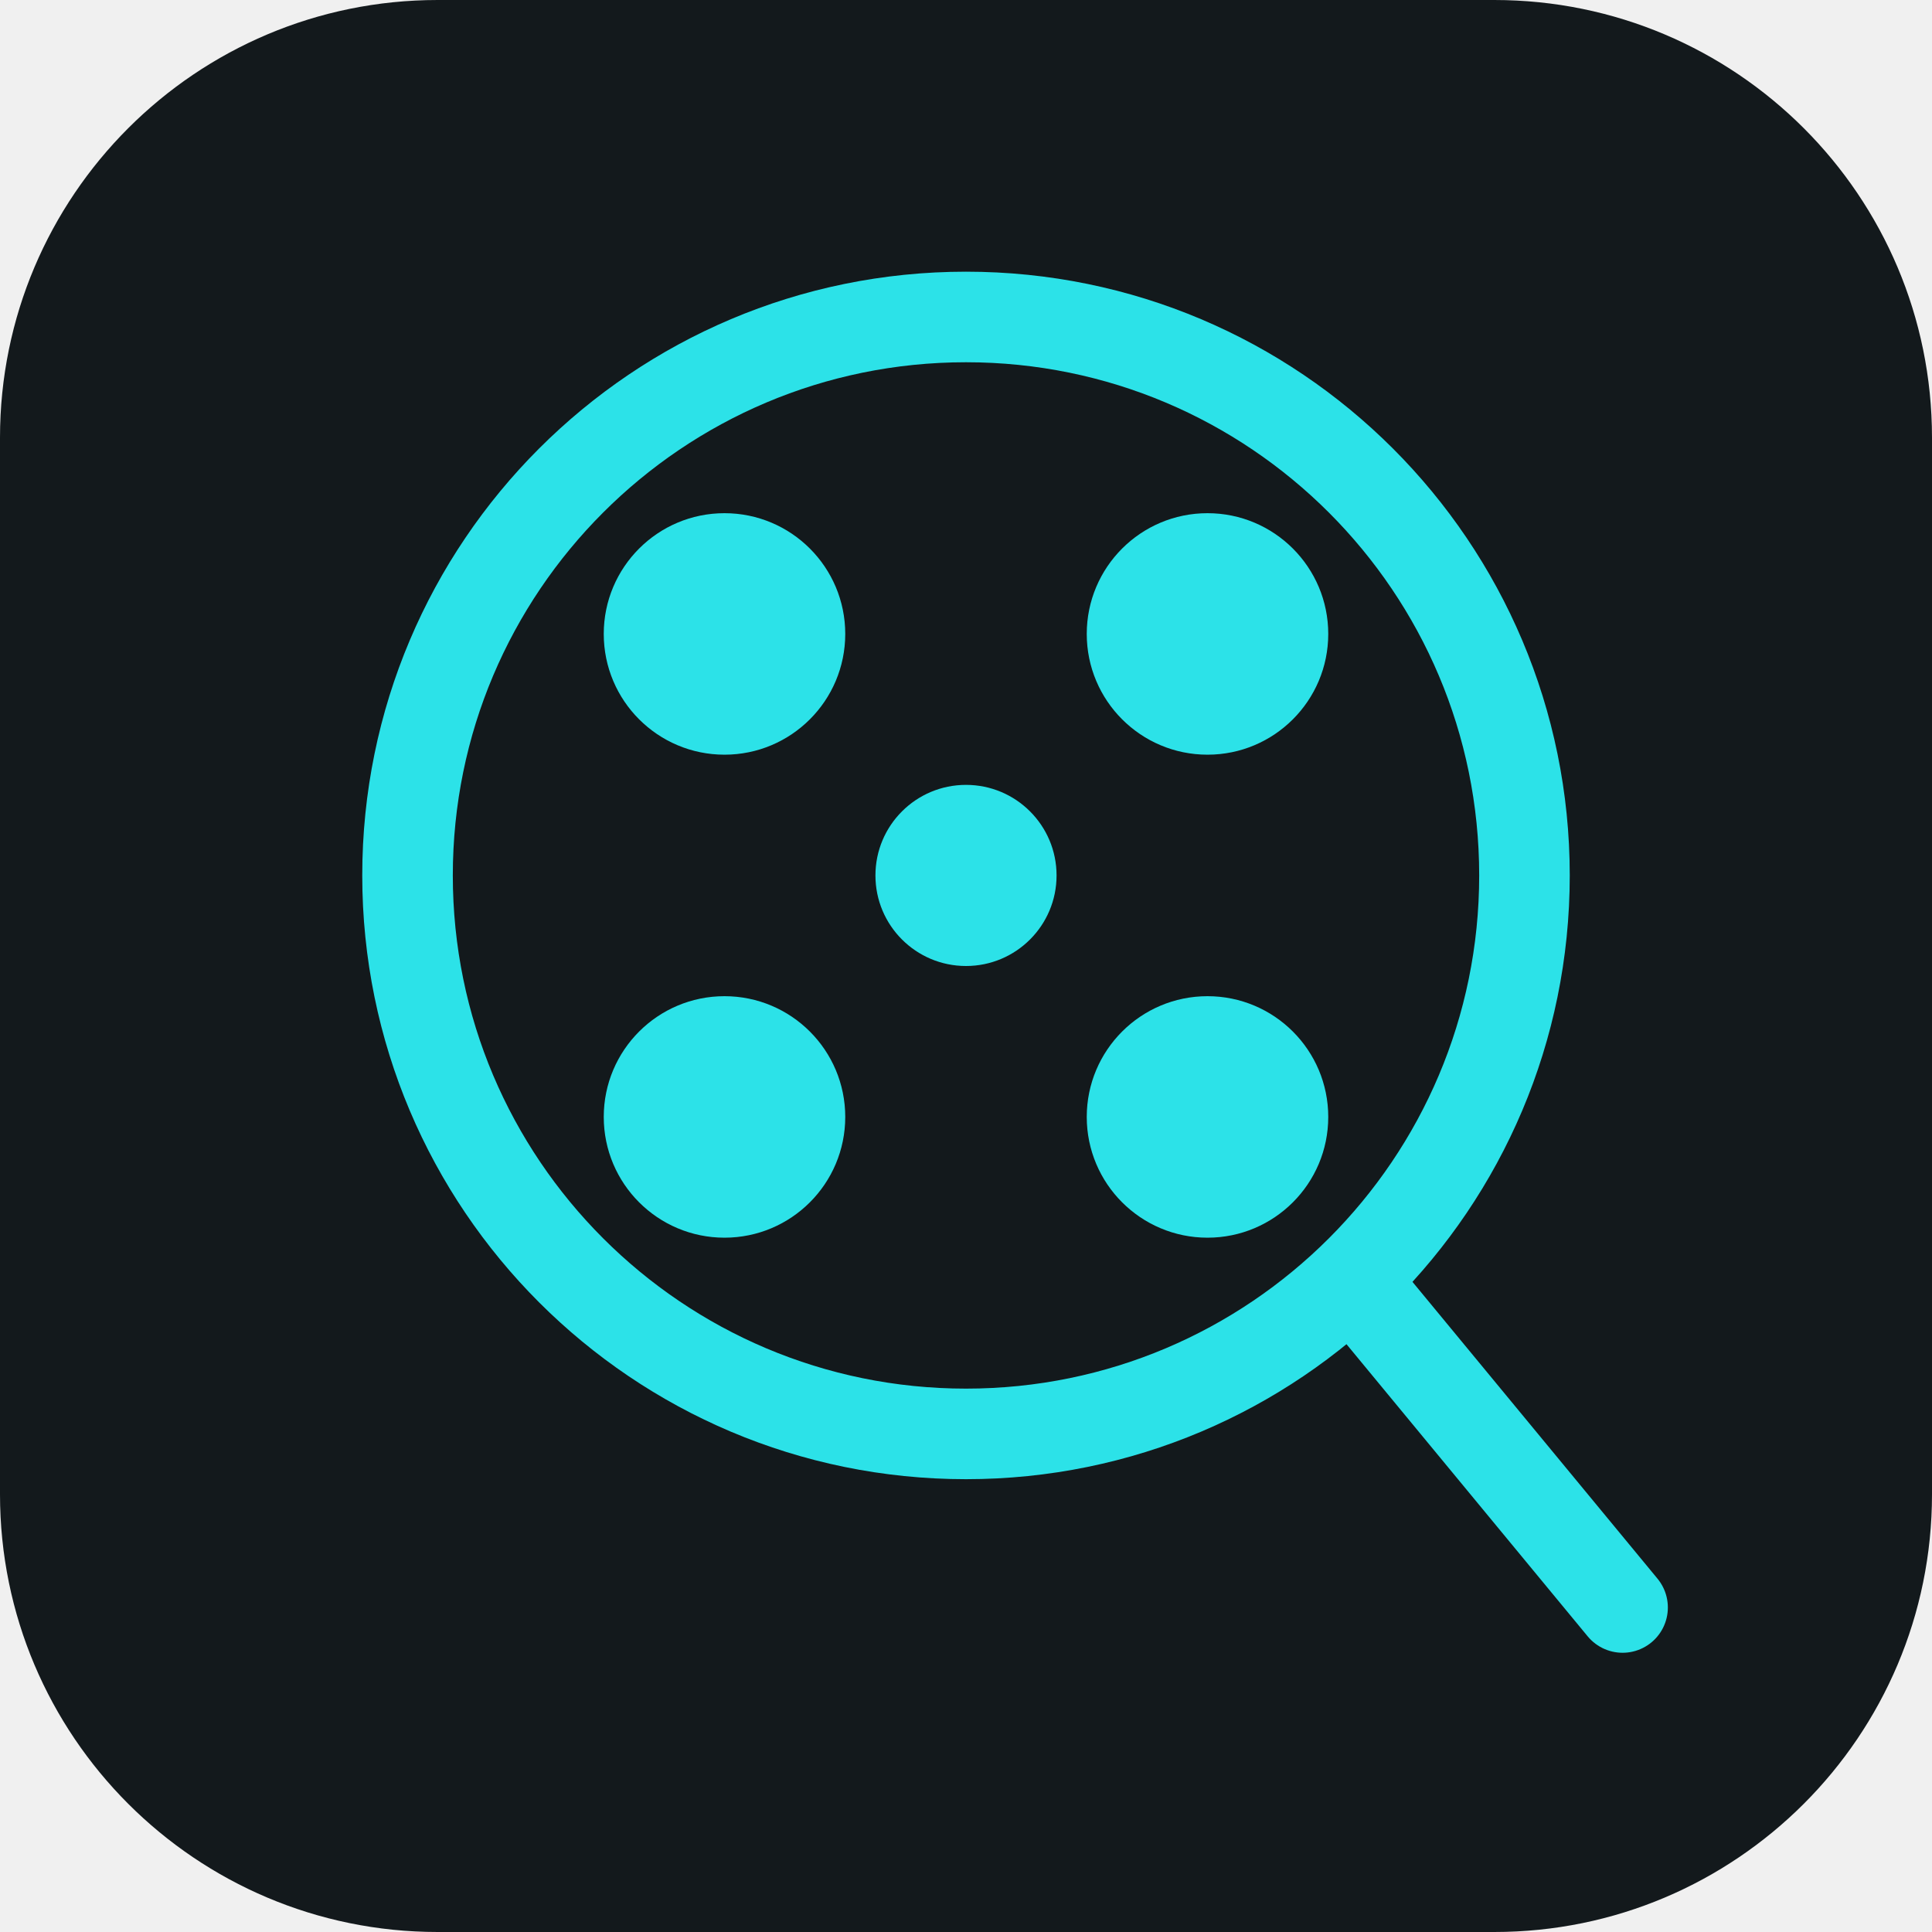
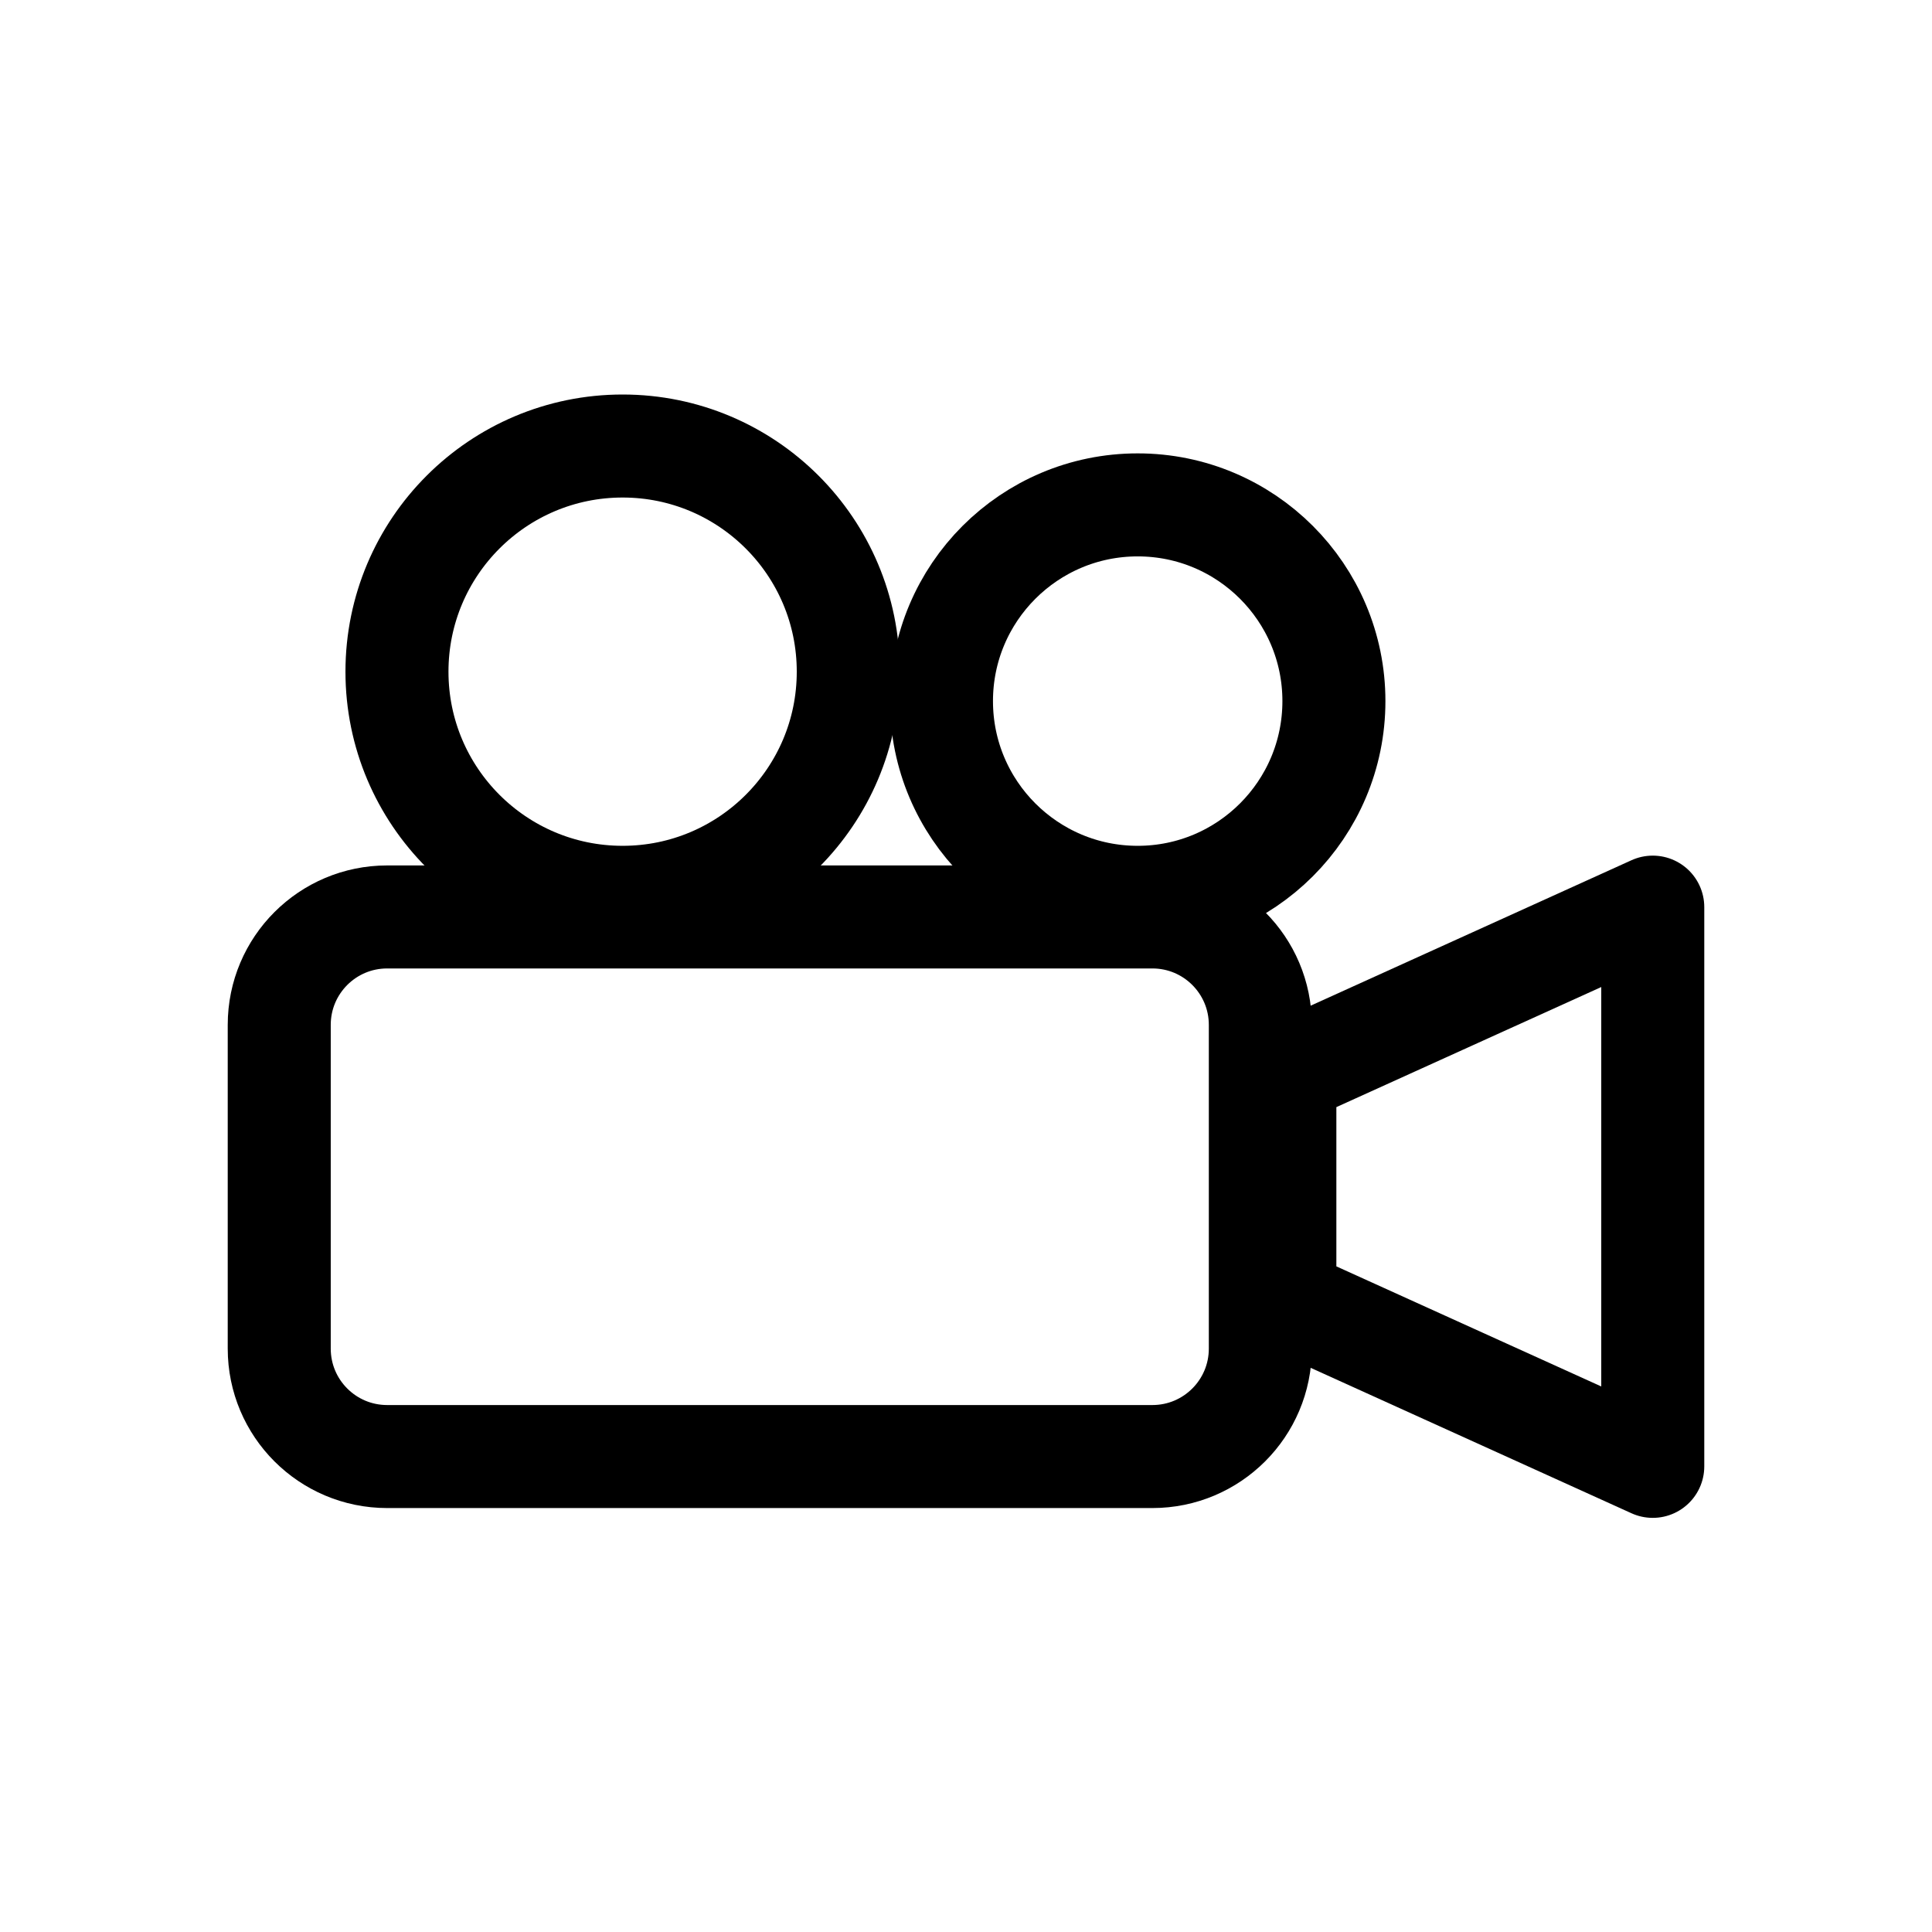
<svg xmlns="http://www.w3.org/2000/svg" viewBox="0 0 512 512">
-   <rect width="512" height="512" rx="116" fill="#13191c" />
-   <g fill="none" stroke="#2ce2e8" stroke-width="24" stroke-linecap="round">
-     <circle cx="256" cy="232" r="148" />
-     <path d="M359 340 430 426" />
-   </g>
-   <g fill="#2ce2e8">
-     <circle cx="256" cy="232" r="24" />
-     <circle cx="192" cy="168" r="32" />
-     <circle cx="320" cy="168" r="32" />
-     <circle cx="192" cy="296" r="32" />
-     <circle cx="320" cy="296" r="32" />
+   <rect width="512" height="512" fill="#fff" />
+   <g transform="translate(48 100) scale(13)" fill="none" stroke="#000" stroke-width="2.1" stroke-linejoin="round">
+     <circle cx="9" cy="6" r="4.6" />
+     <circle cx="19.5" cy="6.6" r="4" />
+     <rect x="2" y="11" width="20" height="11" rx="2.2" />
+     <path d="M22.5 14.2 30 10.8V22.2L22.5 18.8Z" />
  </g>
</svg>
